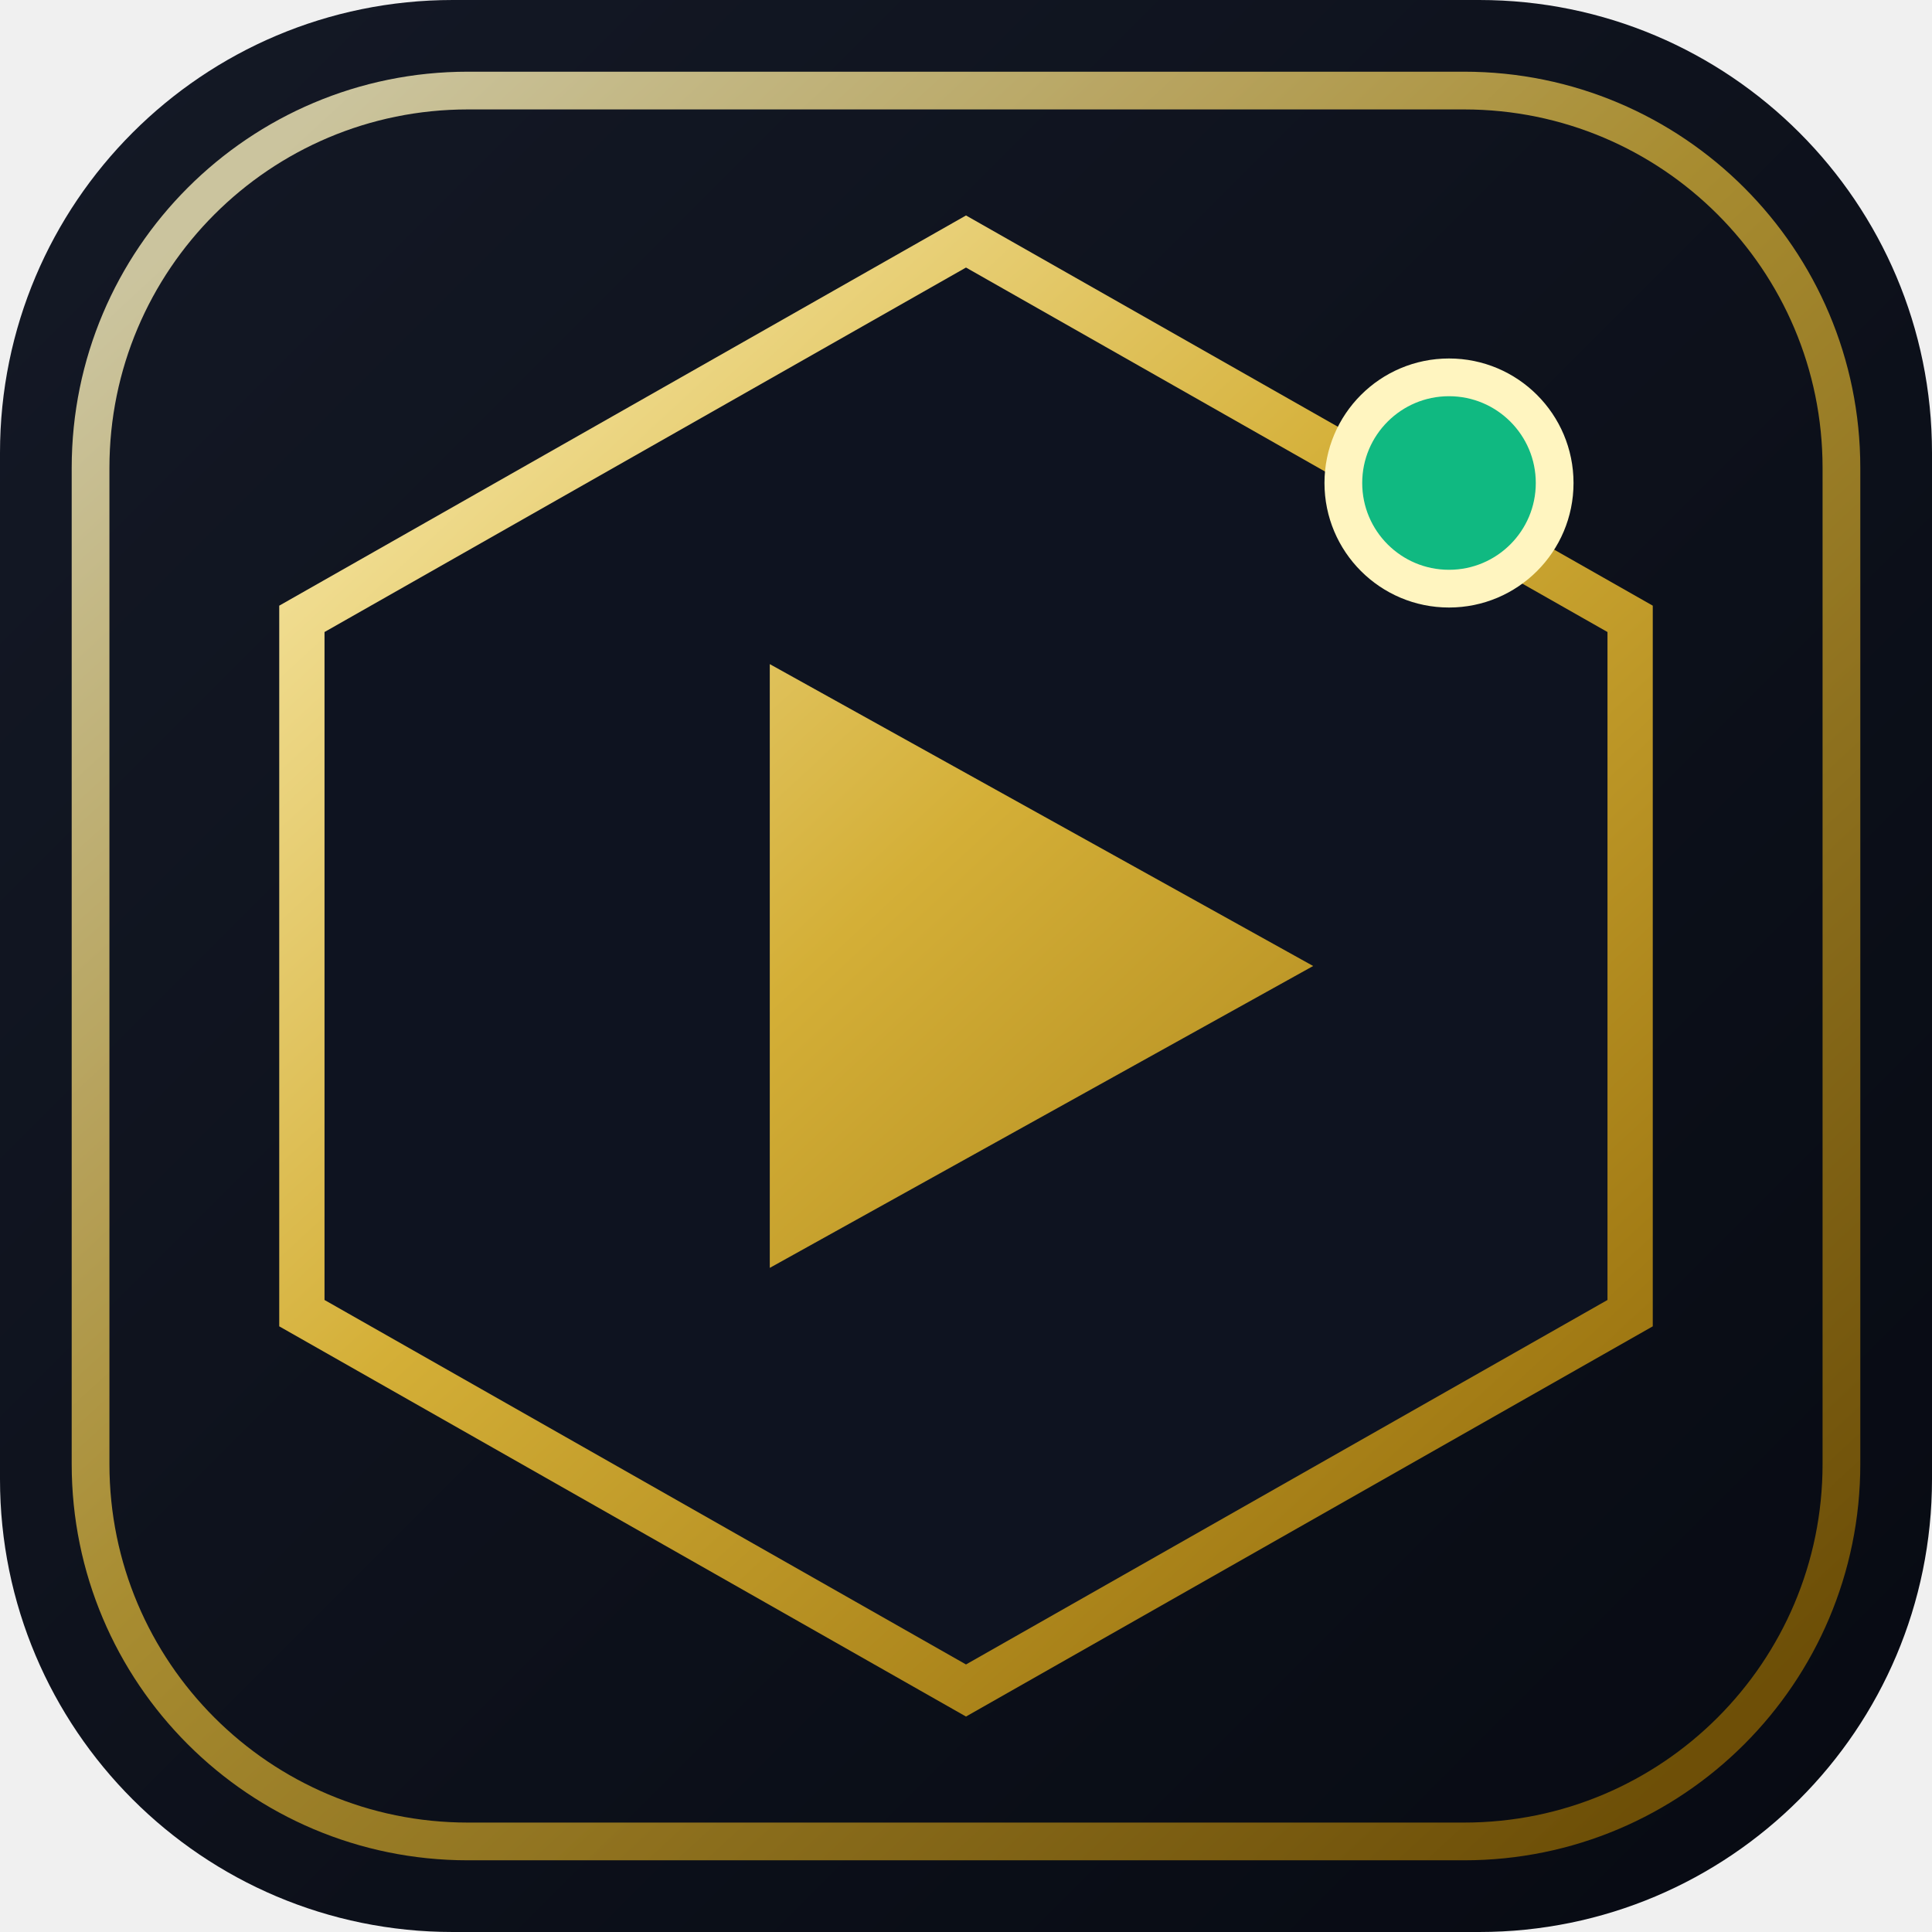
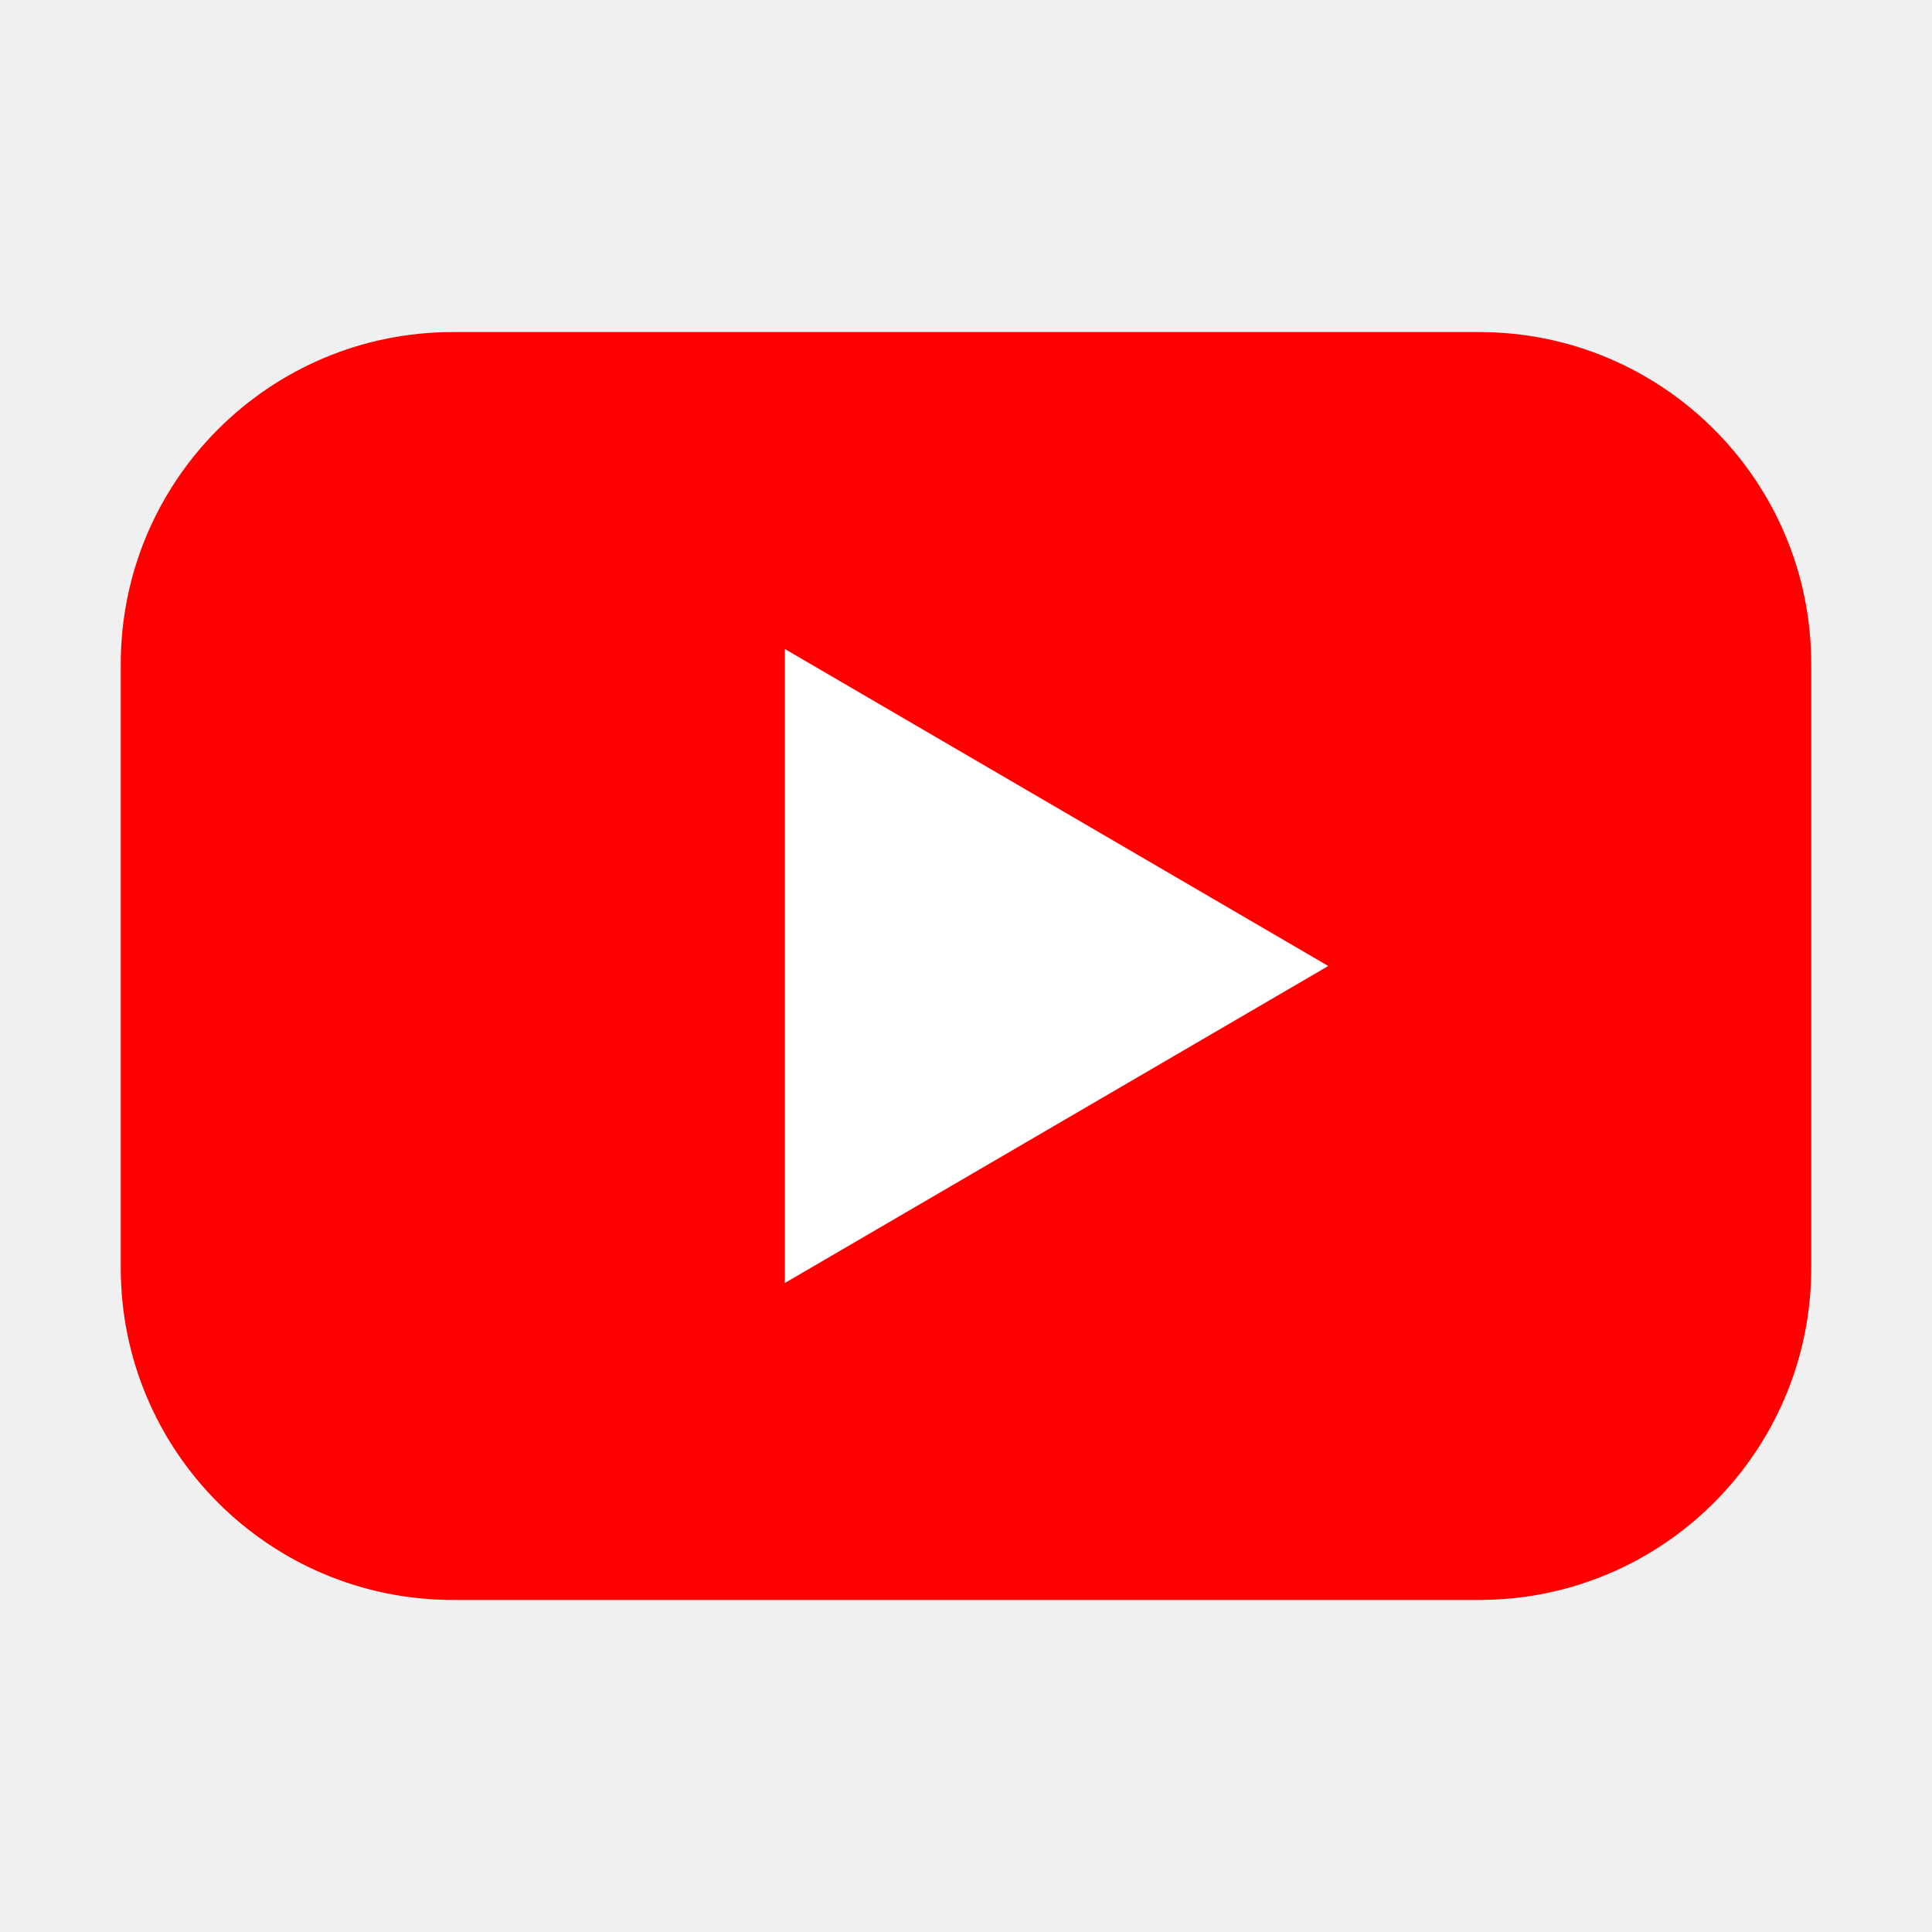
<svg xmlns="http://www.w3.org/2000/svg" viewBox="0 0 128 128" fill="none">
-   <defs>
-     <linearGradient id="kimGold" x1="16" y1="12" x2="112" y2="116" gradientUnits="userSpaceOnUse">
-       <stop offset="0%" stop-color="#FFF5C0" />
-       <stop offset="45%" stop-color="#D4AF37" />
-       <stop offset="100%" stop-color="#8A6204" />
-     </linearGradient>
-     <linearGradient id="obsidianCore" x1="0" y1="0" x2="128" y2="128" gradientUnits="userSpaceOnUse">
-       <stop offset="0%" stop-color="#141926" />
-       <stop offset="100%" stop-color="#070A12" />
-     </linearGradient>
-   </defs>
-   <rect width="128" height="128" rx="30" fill="url(#obsidianCore)" />
-   <rect x="6" y="6" width="116" height="116" rx="25" stroke="url(#kimGold)" stroke-width="2.5" stroke-opacity="0.78" />
-   <polygon points="64,16 108,41 108,87 64,112 20,87 20,41" stroke="url(#kimGold)" stroke-width="3" fill="#0E1320" />
-   <path d="M51 44L87 64L51 84V44Z" fill="url(#kimGold)" />
-   <circle cx="96" cy="32" r="7" fill="#10B981" stroke="#FFF5C0" stroke-width="2.5" />
+   <rect x="8" y="22" width="112" height="84" rx="22" fill="#FF0000" />
+   <polygon points="52,43 88,64 52,85" fill="#FFFFFF" />
</svg>
